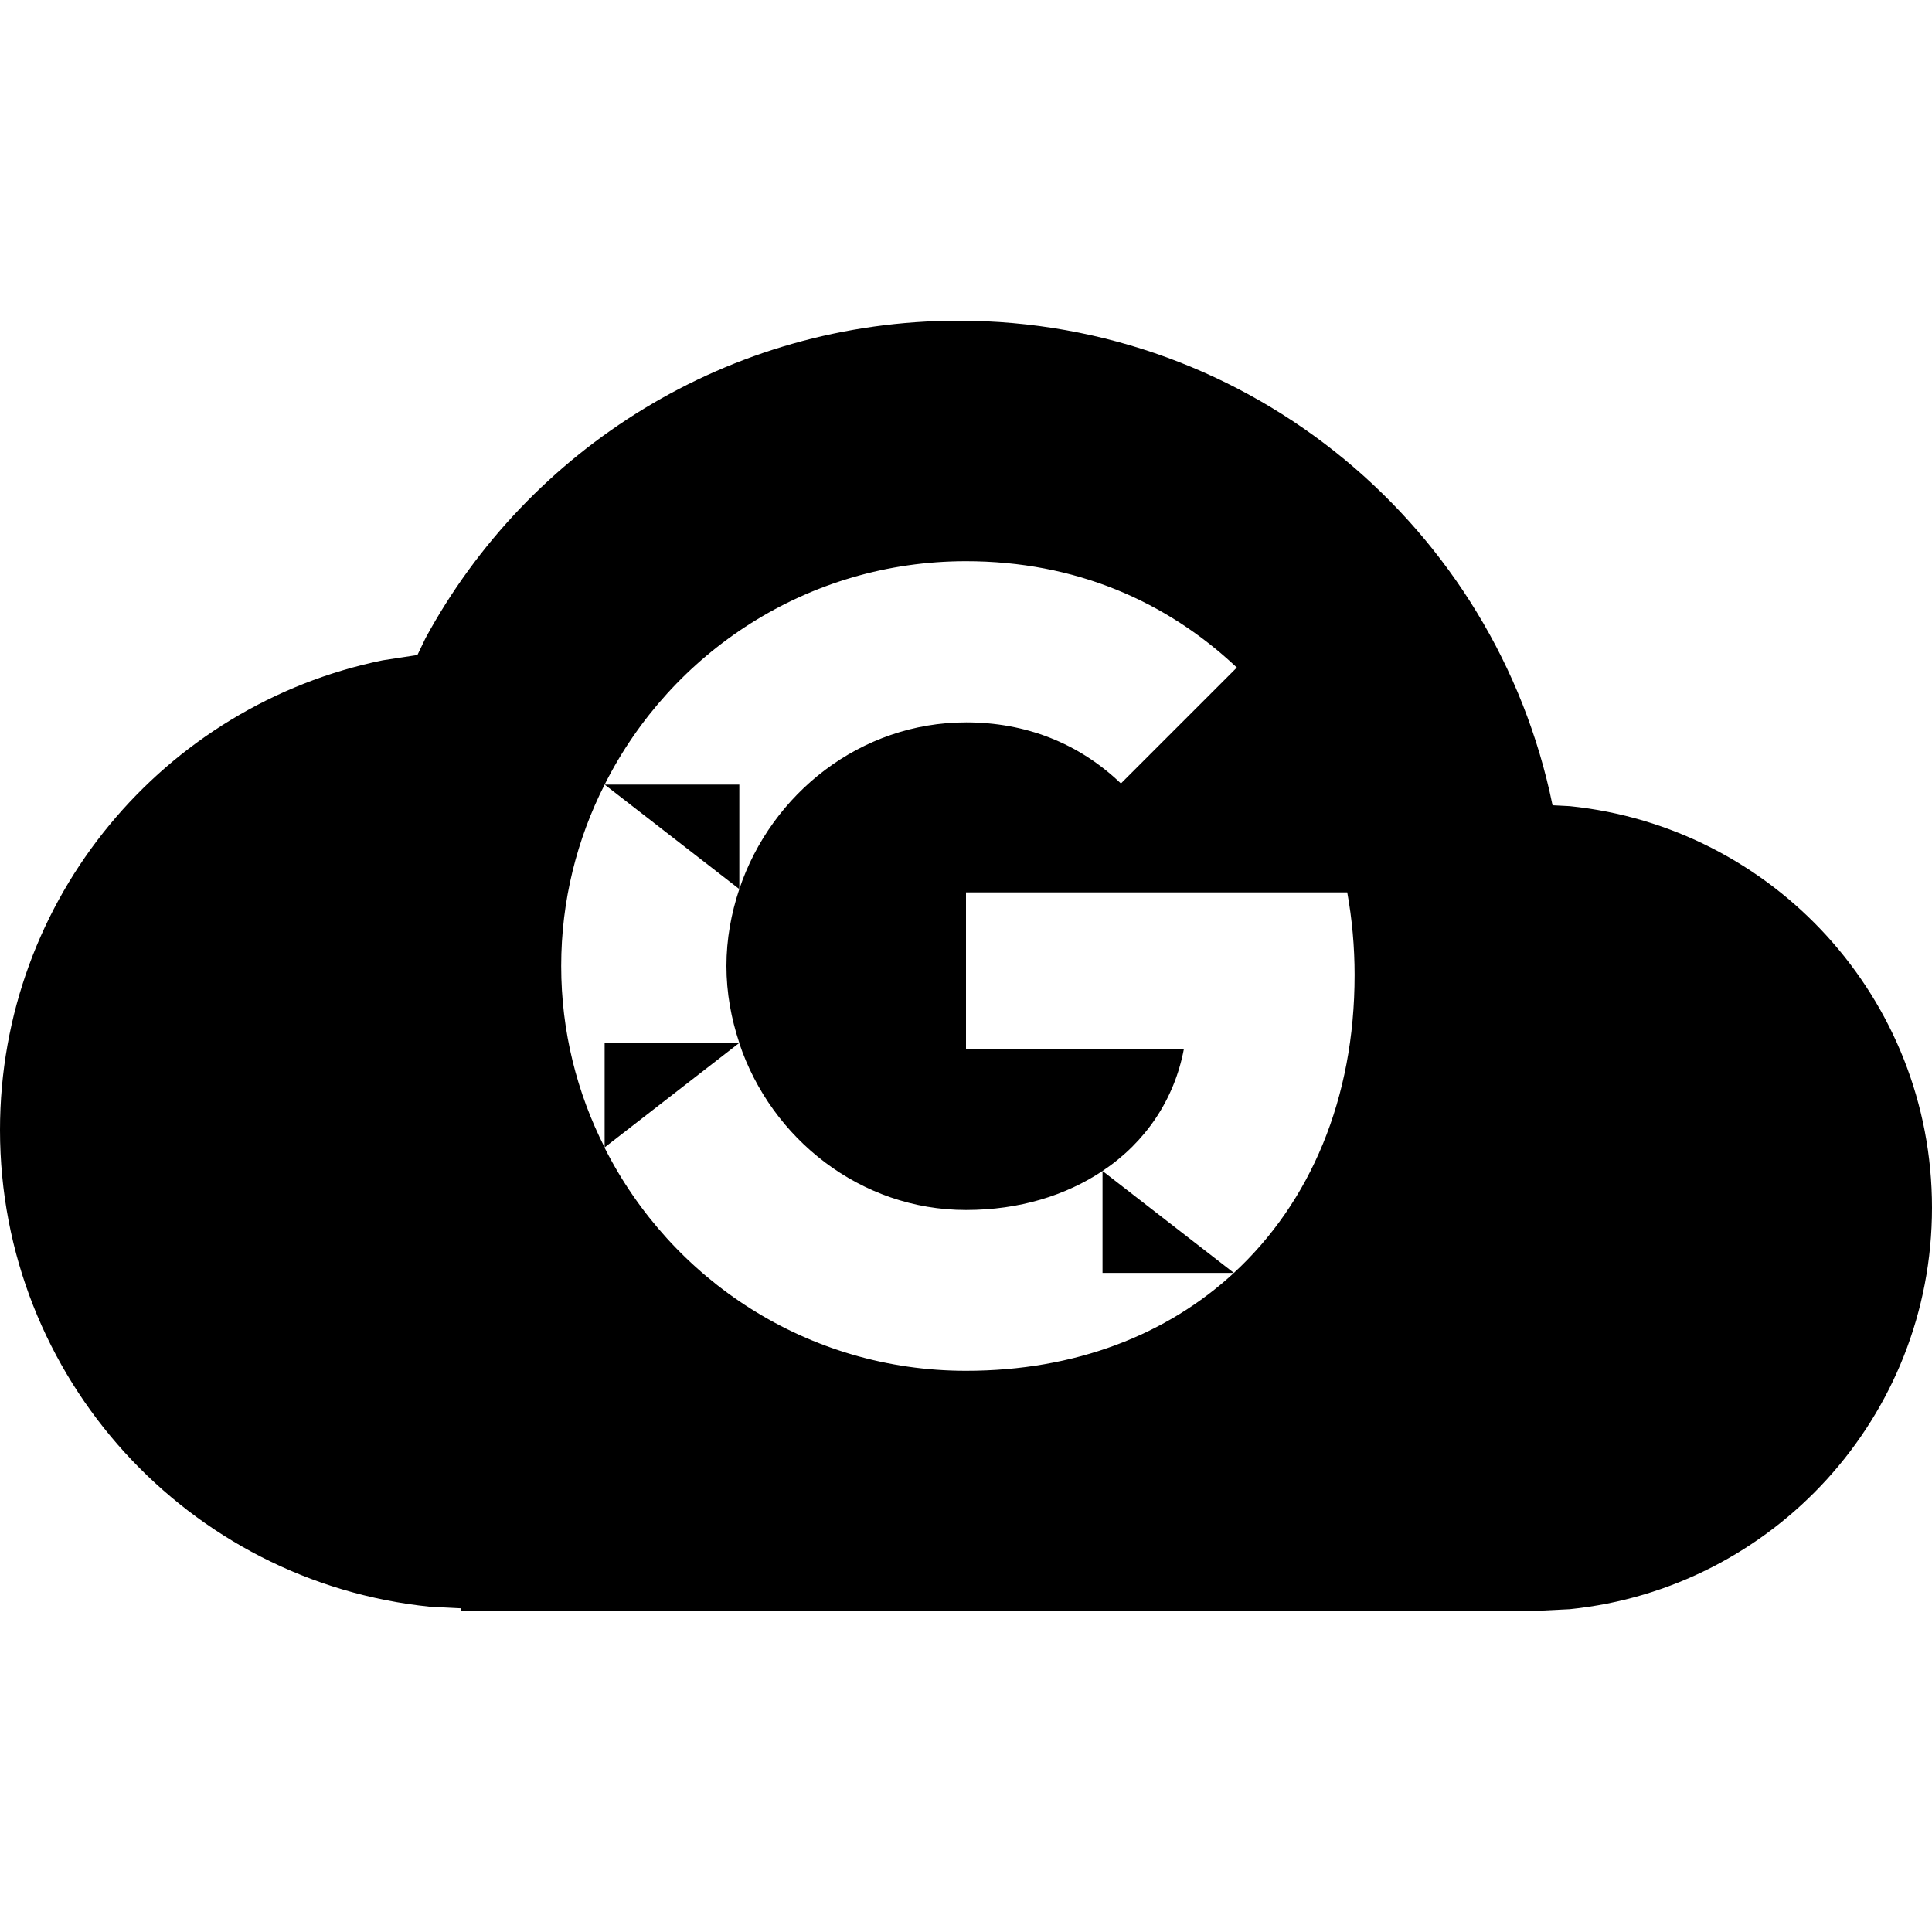
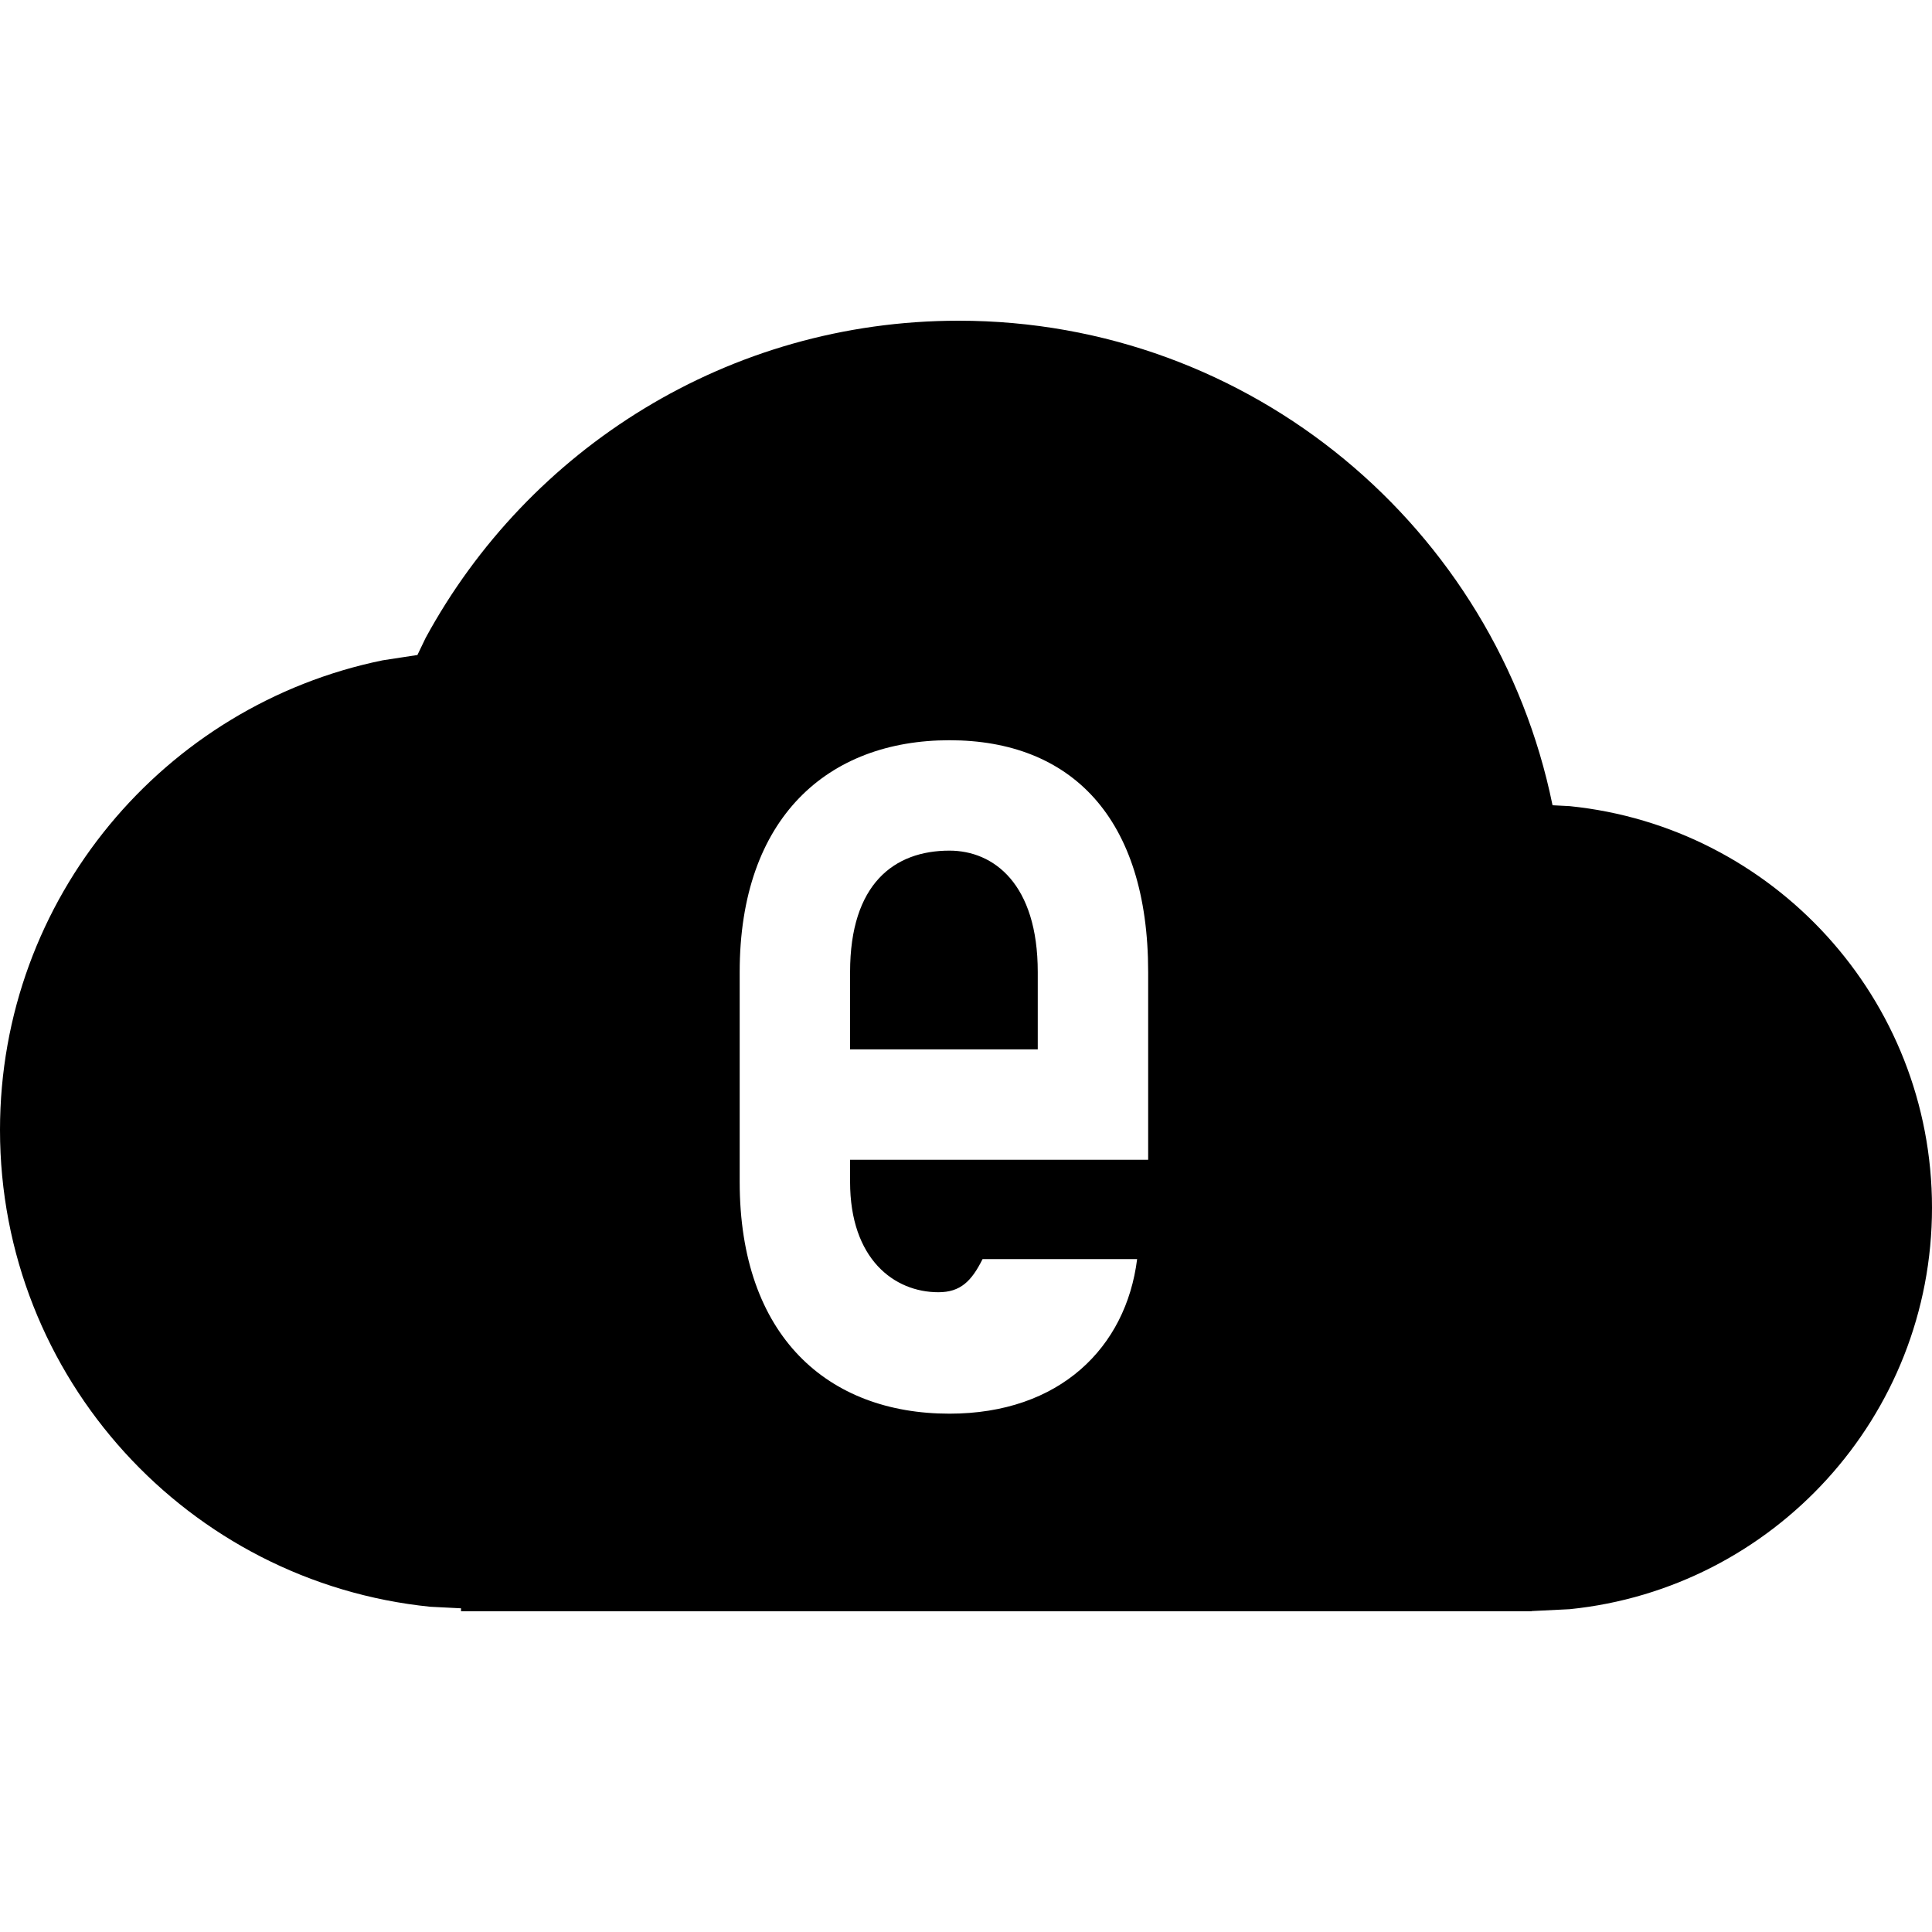
- <svg xmlns="http://www.w3.org/2000/svg" viewBox="0 0 1750 1750">
+ <svg xmlns="http://www.w3.org/2000/svg" width="24" height="24" viewBox="0 0 1750 1750">
  <g transform="translate(0, 290.5)">
-     <path fill="currentColor" fill-rule="evenodd" d="M 1227.0 592.83 c 0.0 -26.0 -2.33 -51.0 -6.67 -75.0 H 875.0 v 142.0 h 197.33 c -8.67 45.67 -34.67 84.33 -73.67 110.33 v 92.33 h 119.0 c 69.33 -64.0 109.33 -158.0 109.33 -269.67 z M 875.0 951.17 c 99.0 0.0 182.0 -32.67 242.67 -88.67 l -119.0 -92.33 c -33.0 22.0 -75.0 35.33 -123.67 35.33 -95.33 0.0 -176.33 -64.33 -205.33 -151.0 H 547.67 v 94.67 C 608.0 868.83 731.67 951.17 875.0 951.17 z M 669.67 654.17 c -7.33 -22.0 -11.67 -45.33 -11.67 -69.67 s 4.33 -47.67 11.67 -69.67 V 420.17 H 547.67 C 522.67 469.5 508.33 525.17 508.33 584.5 s 14.33 115.0 39.33 164.33 l 122.0 -94.67 z M 875.0 363.83 c 54.0 0.0 102.0 18.67 140.33 55.33 l 105.0 -105.0 C 1056.67 254.17 974.0 217.83 875.0 217.83 731.67 217.83 608.0 300.17 547.67 420.17 l 122.0 94.67 c 29.0 -86.67 110.0 -151.0 205.33 -151.0 z M 868.3 0 C 1133.6 0 1355.0 188.2 1406.2 438.5 L 1406.3 438.9 L 1421.8 439.7 C 1606.1 458.4 1750.0 614.1 1750.0 803.4 C 1750.0 992.7 1606.1 1148.4 1421.8 1167.1 L 1387.4 1168.8 L 1387.4 1169.0 L 1384.4 1169.0 L 1384.4 1169.0 L 1384.4 1169.0 L 417.6 1169.0 L 417.6 1166.3 L 389.8 1164.9 C 170.8 1142.7 0.0 957.8 0.0 733.0 C 0.0 523.1 148.8 348.1 346.7 307.6 L 378.1 302.8 L 385.5 287.4 C 478.5 116.2 659.8 0.0 868.3 0.0 Z" />
+     <path d="M868.3,0C1133.6,0 1355,188.2 1406.2,438.5L1406.3,438.9 1421.8,439.7C1606.1,458.4 1750,614.1 1750,803.4 1750,992.7 1606.1,1148.4 1421.8,1167.1L1387.4,1168.8 1387.4,1169 1384.4,1169 1384.4,1169 1384.4,1169 417.6,1169 417.6,1166.3 389.8,1164.9C170.8,1142.7 0,957.8 0,733 0,523.1 148.8,348.1 346.7,307.6L378.1,302.8 385.5,287.4C478.5,116.2 659.8,0 868.3,0ZM860,380C750,380 670,450 670,590 L670,780 C670,920 750,990 860,990 C960,990 1020,930 1030,850 L890,850 C880,870 870,880 850,880 C810,880 770,850 770,780 L770,760 L1040,760 L1040,590 C1040,450 970,380 860,380 Z M860,480 C900,480 940,510 940,590 L940,660 L770,660 L770,590 C770,510 810,480 860,480 Z" fill="currentColor" fill-rule="evenodd" />
  </g>
</svg>
